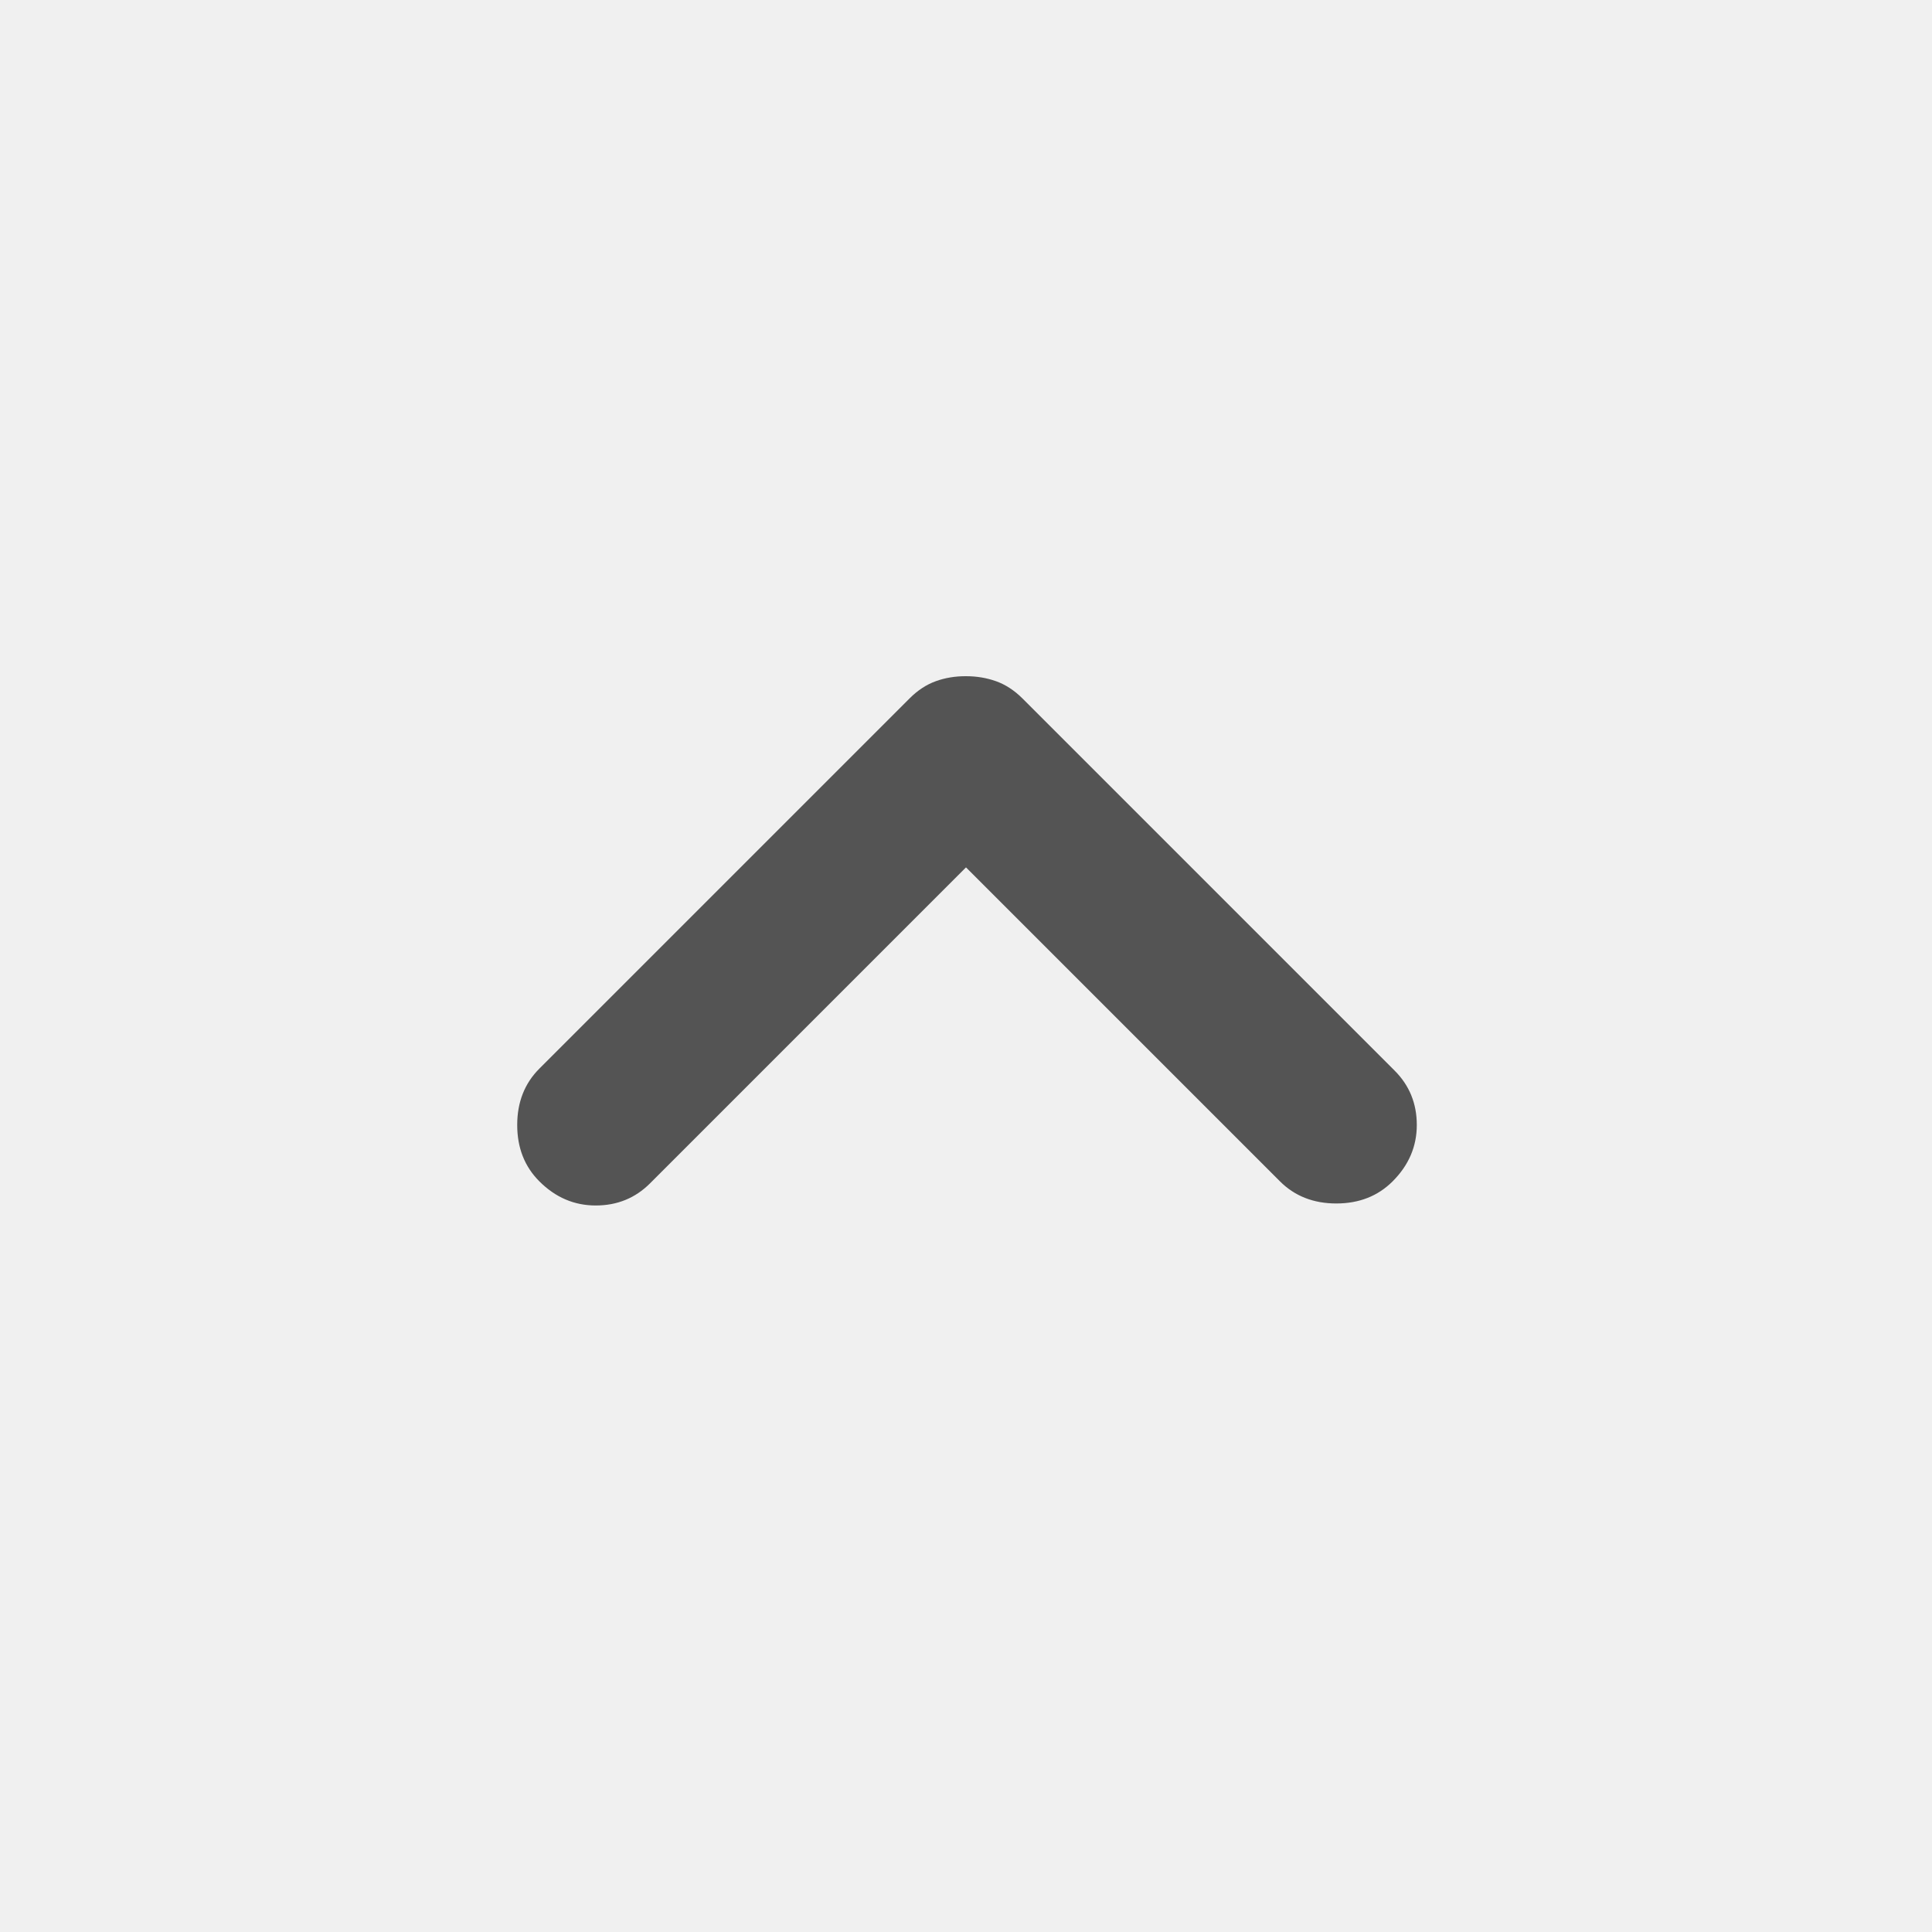
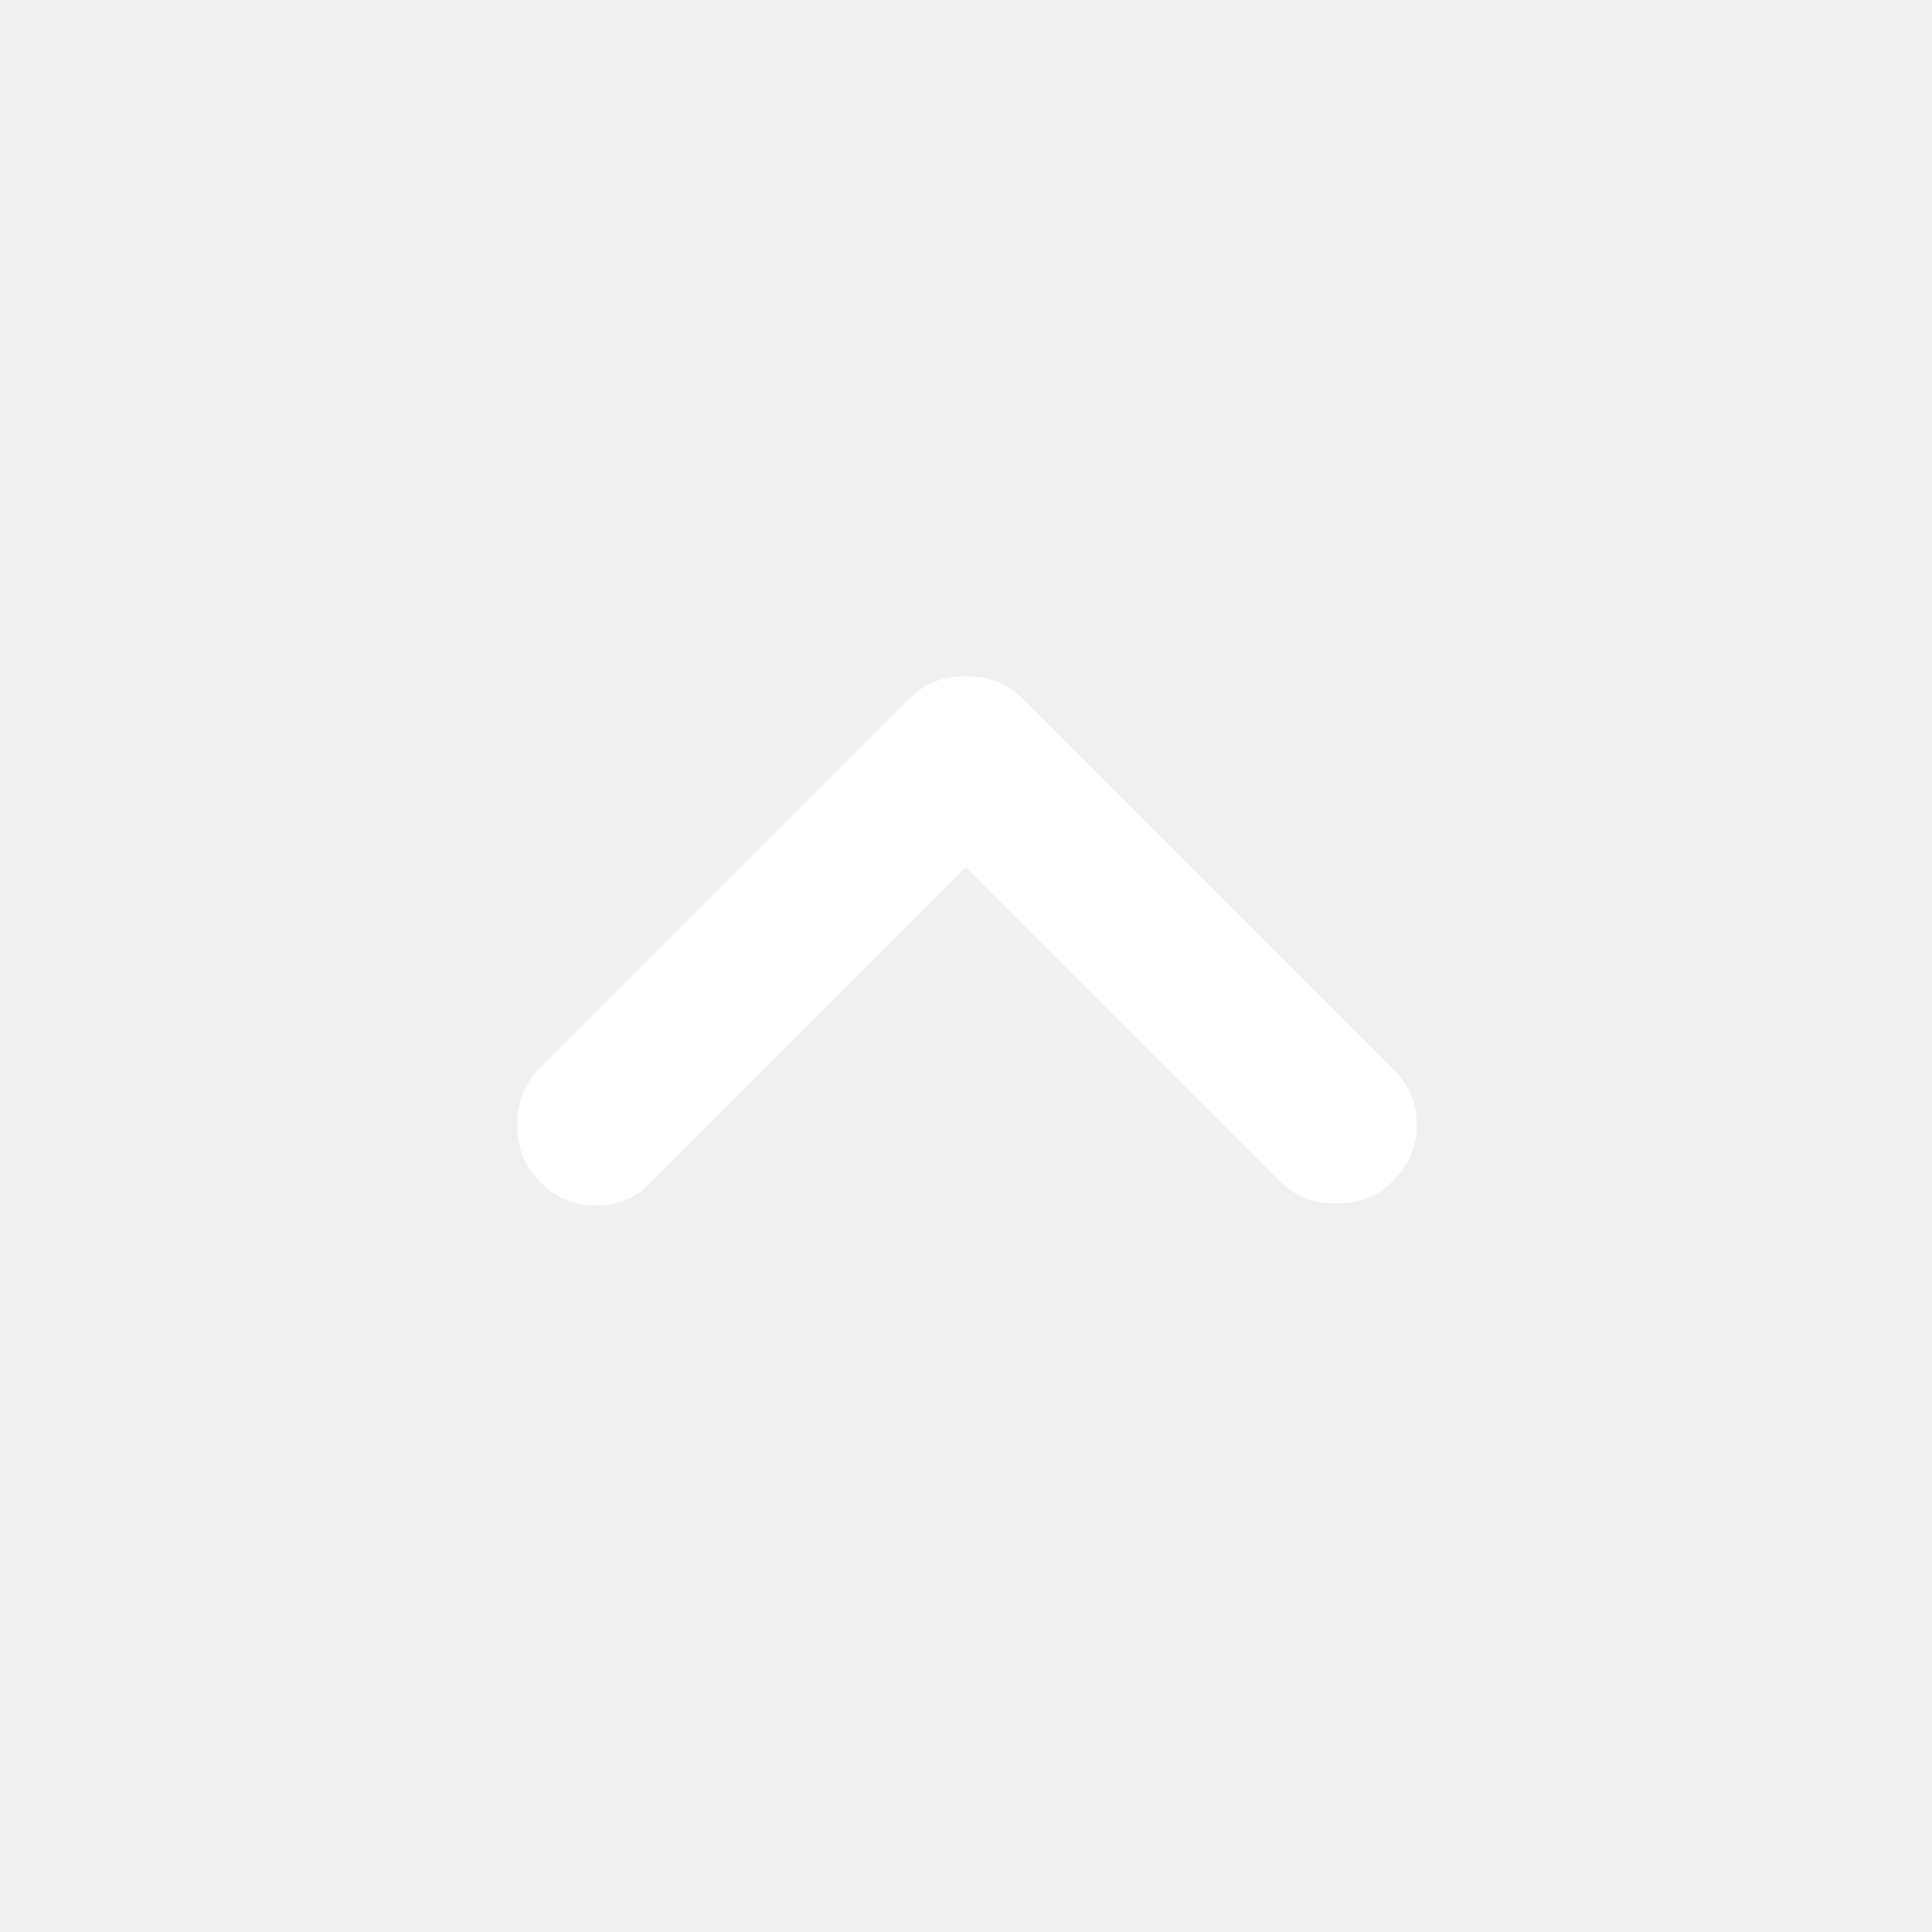
<svg xmlns="http://www.w3.org/2000/svg" width="32" height="32" viewBox="0 0 24 24">
-   <path fill="#545454" d="M6.7 14.675q-.275-.275-.275-.7t.275-.7l4.6-4.6q.15-.15.325-.213T12 8.4q.2 0 .375.063t.325.212l4.625 4.625q.275.275.275.675t-.3.7q-.275.275-.7.275t-.7-.275l-3.9-3.9L8.075 14.7q-.275.275-.675.275t-.7-.3Z" />
+   <path fill="#ffffff" d="M6.7 14.675q-.275-.275-.275-.7t.275-.7l4.6-4.6q.15-.15.325-.213T12 8.4q.2 0 .375.063t.325.212l4.625 4.625q.275.275.275.675t-.3.7q-.275.275-.7.275t-.7-.275l-3.9-3.9L8.075 14.7q-.275.275-.675.275t-.7-.3Z" />
</svg>
